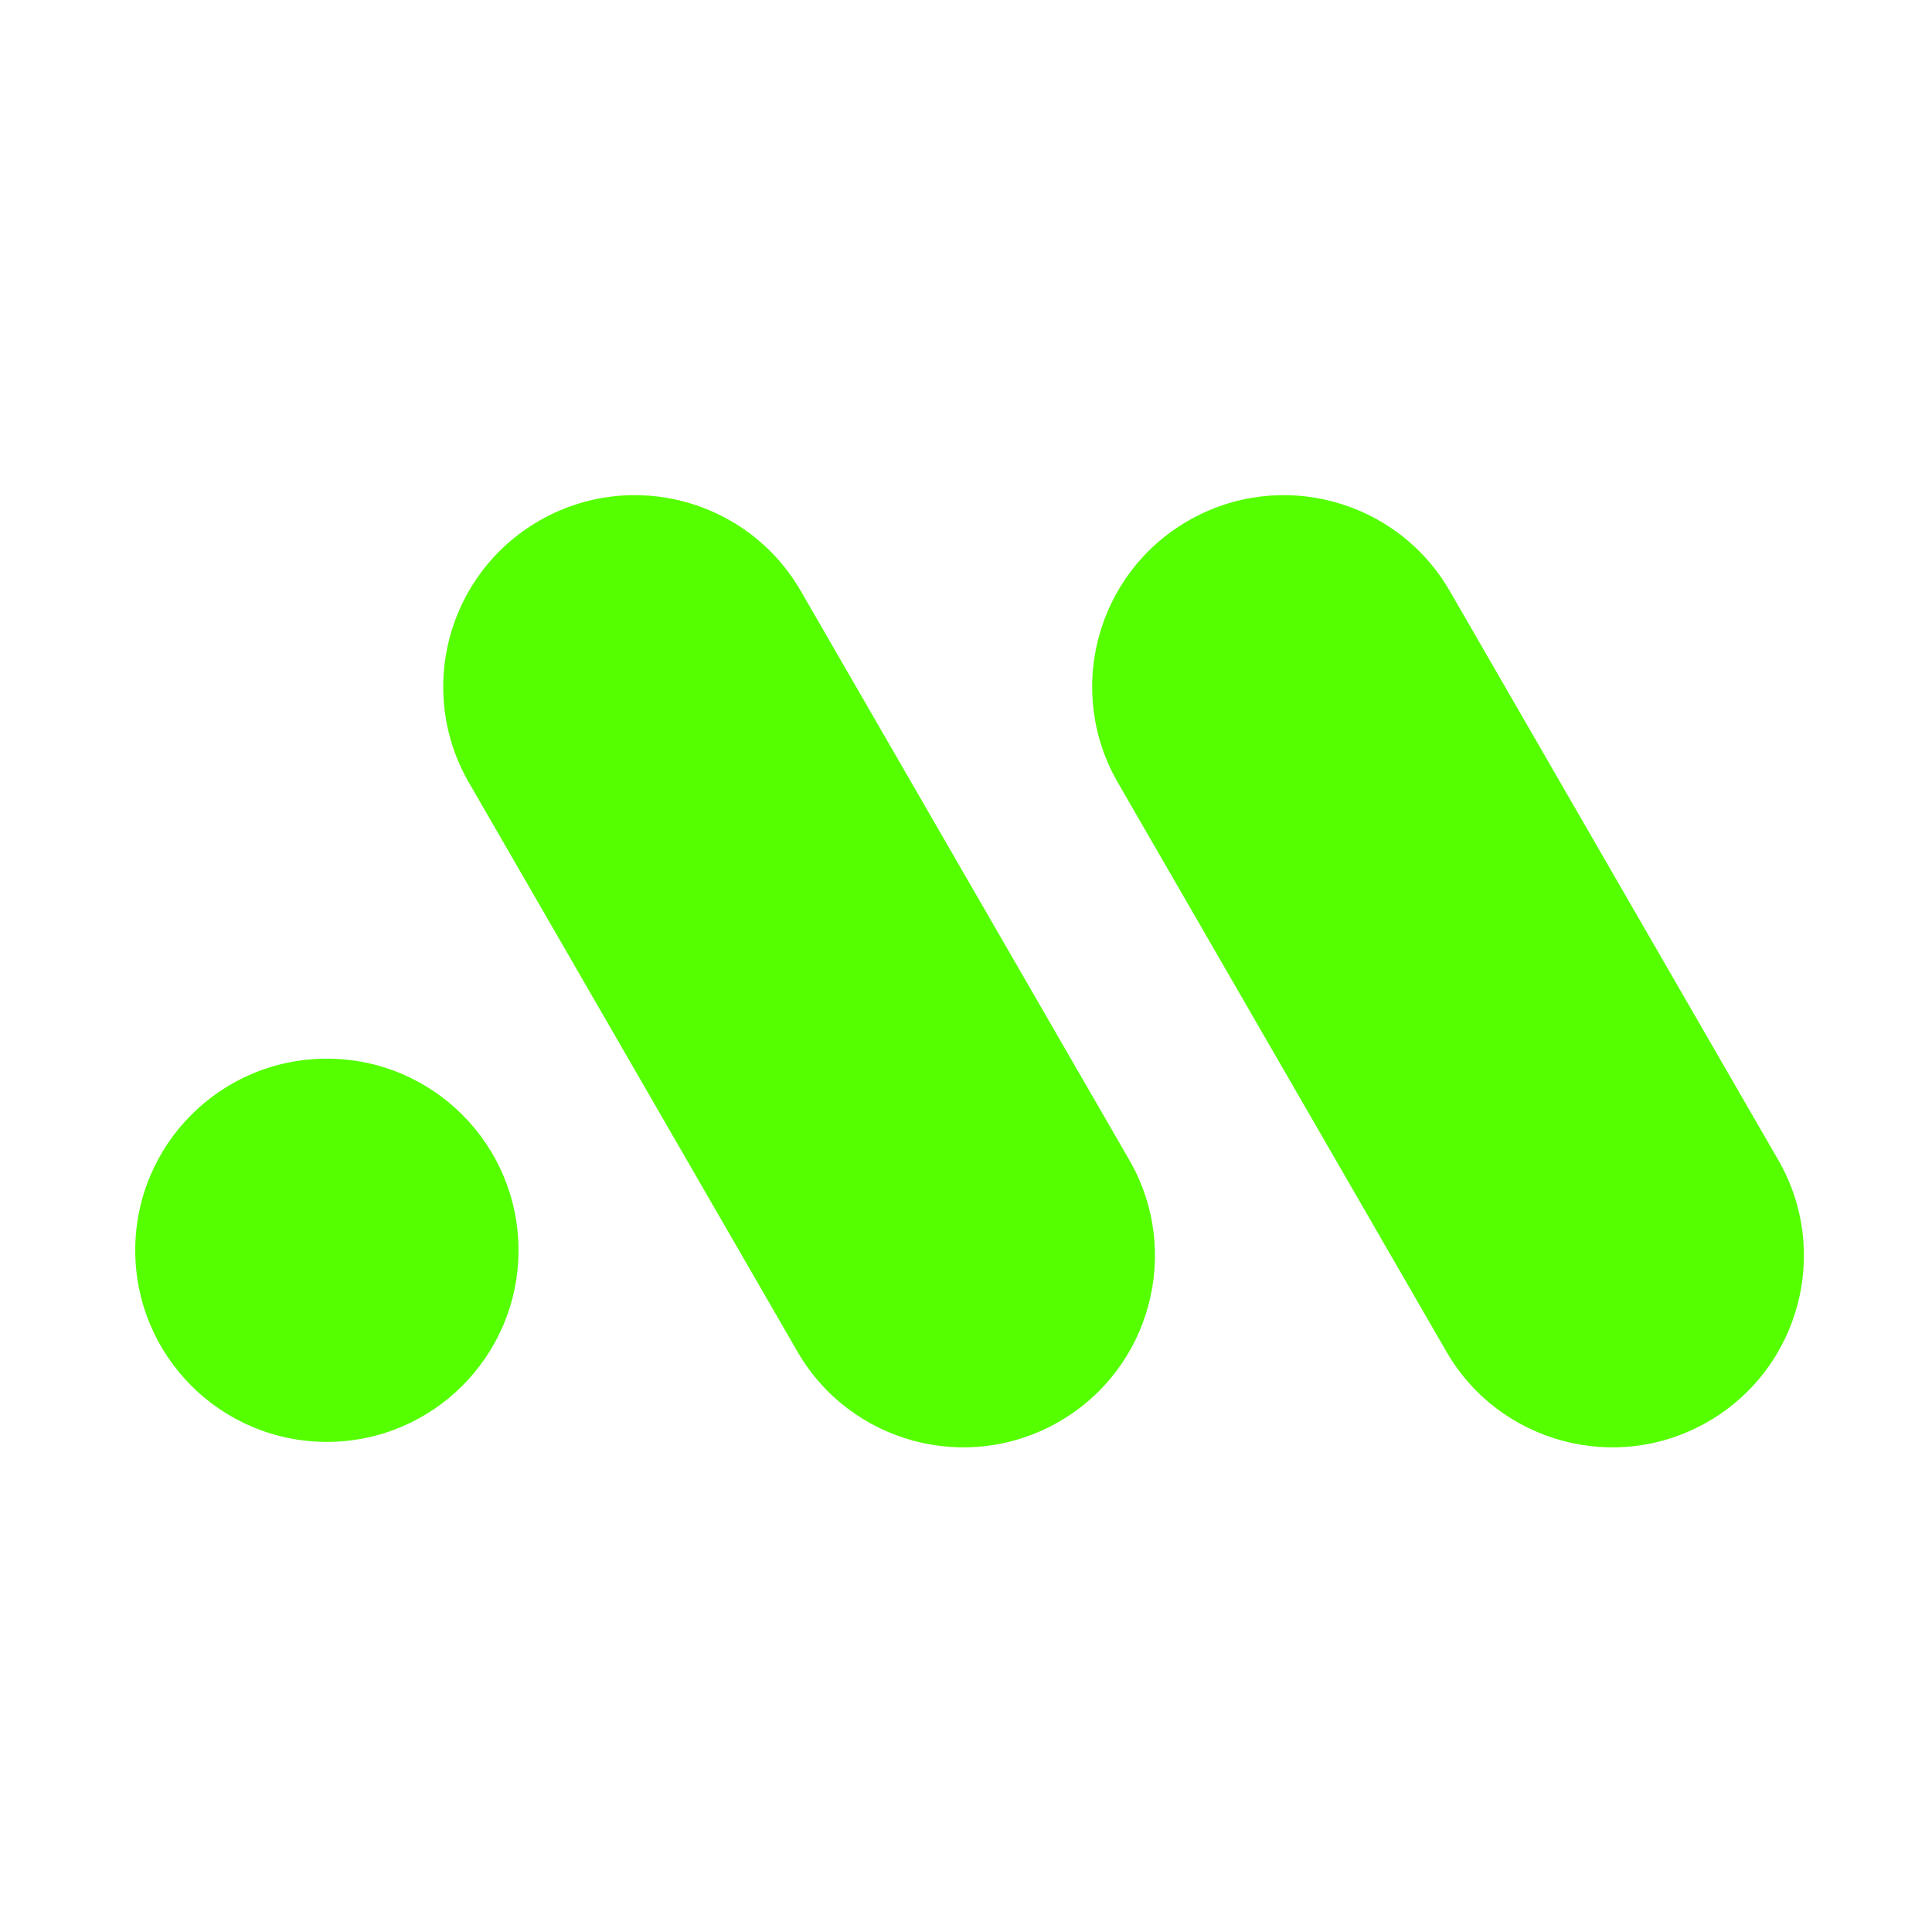
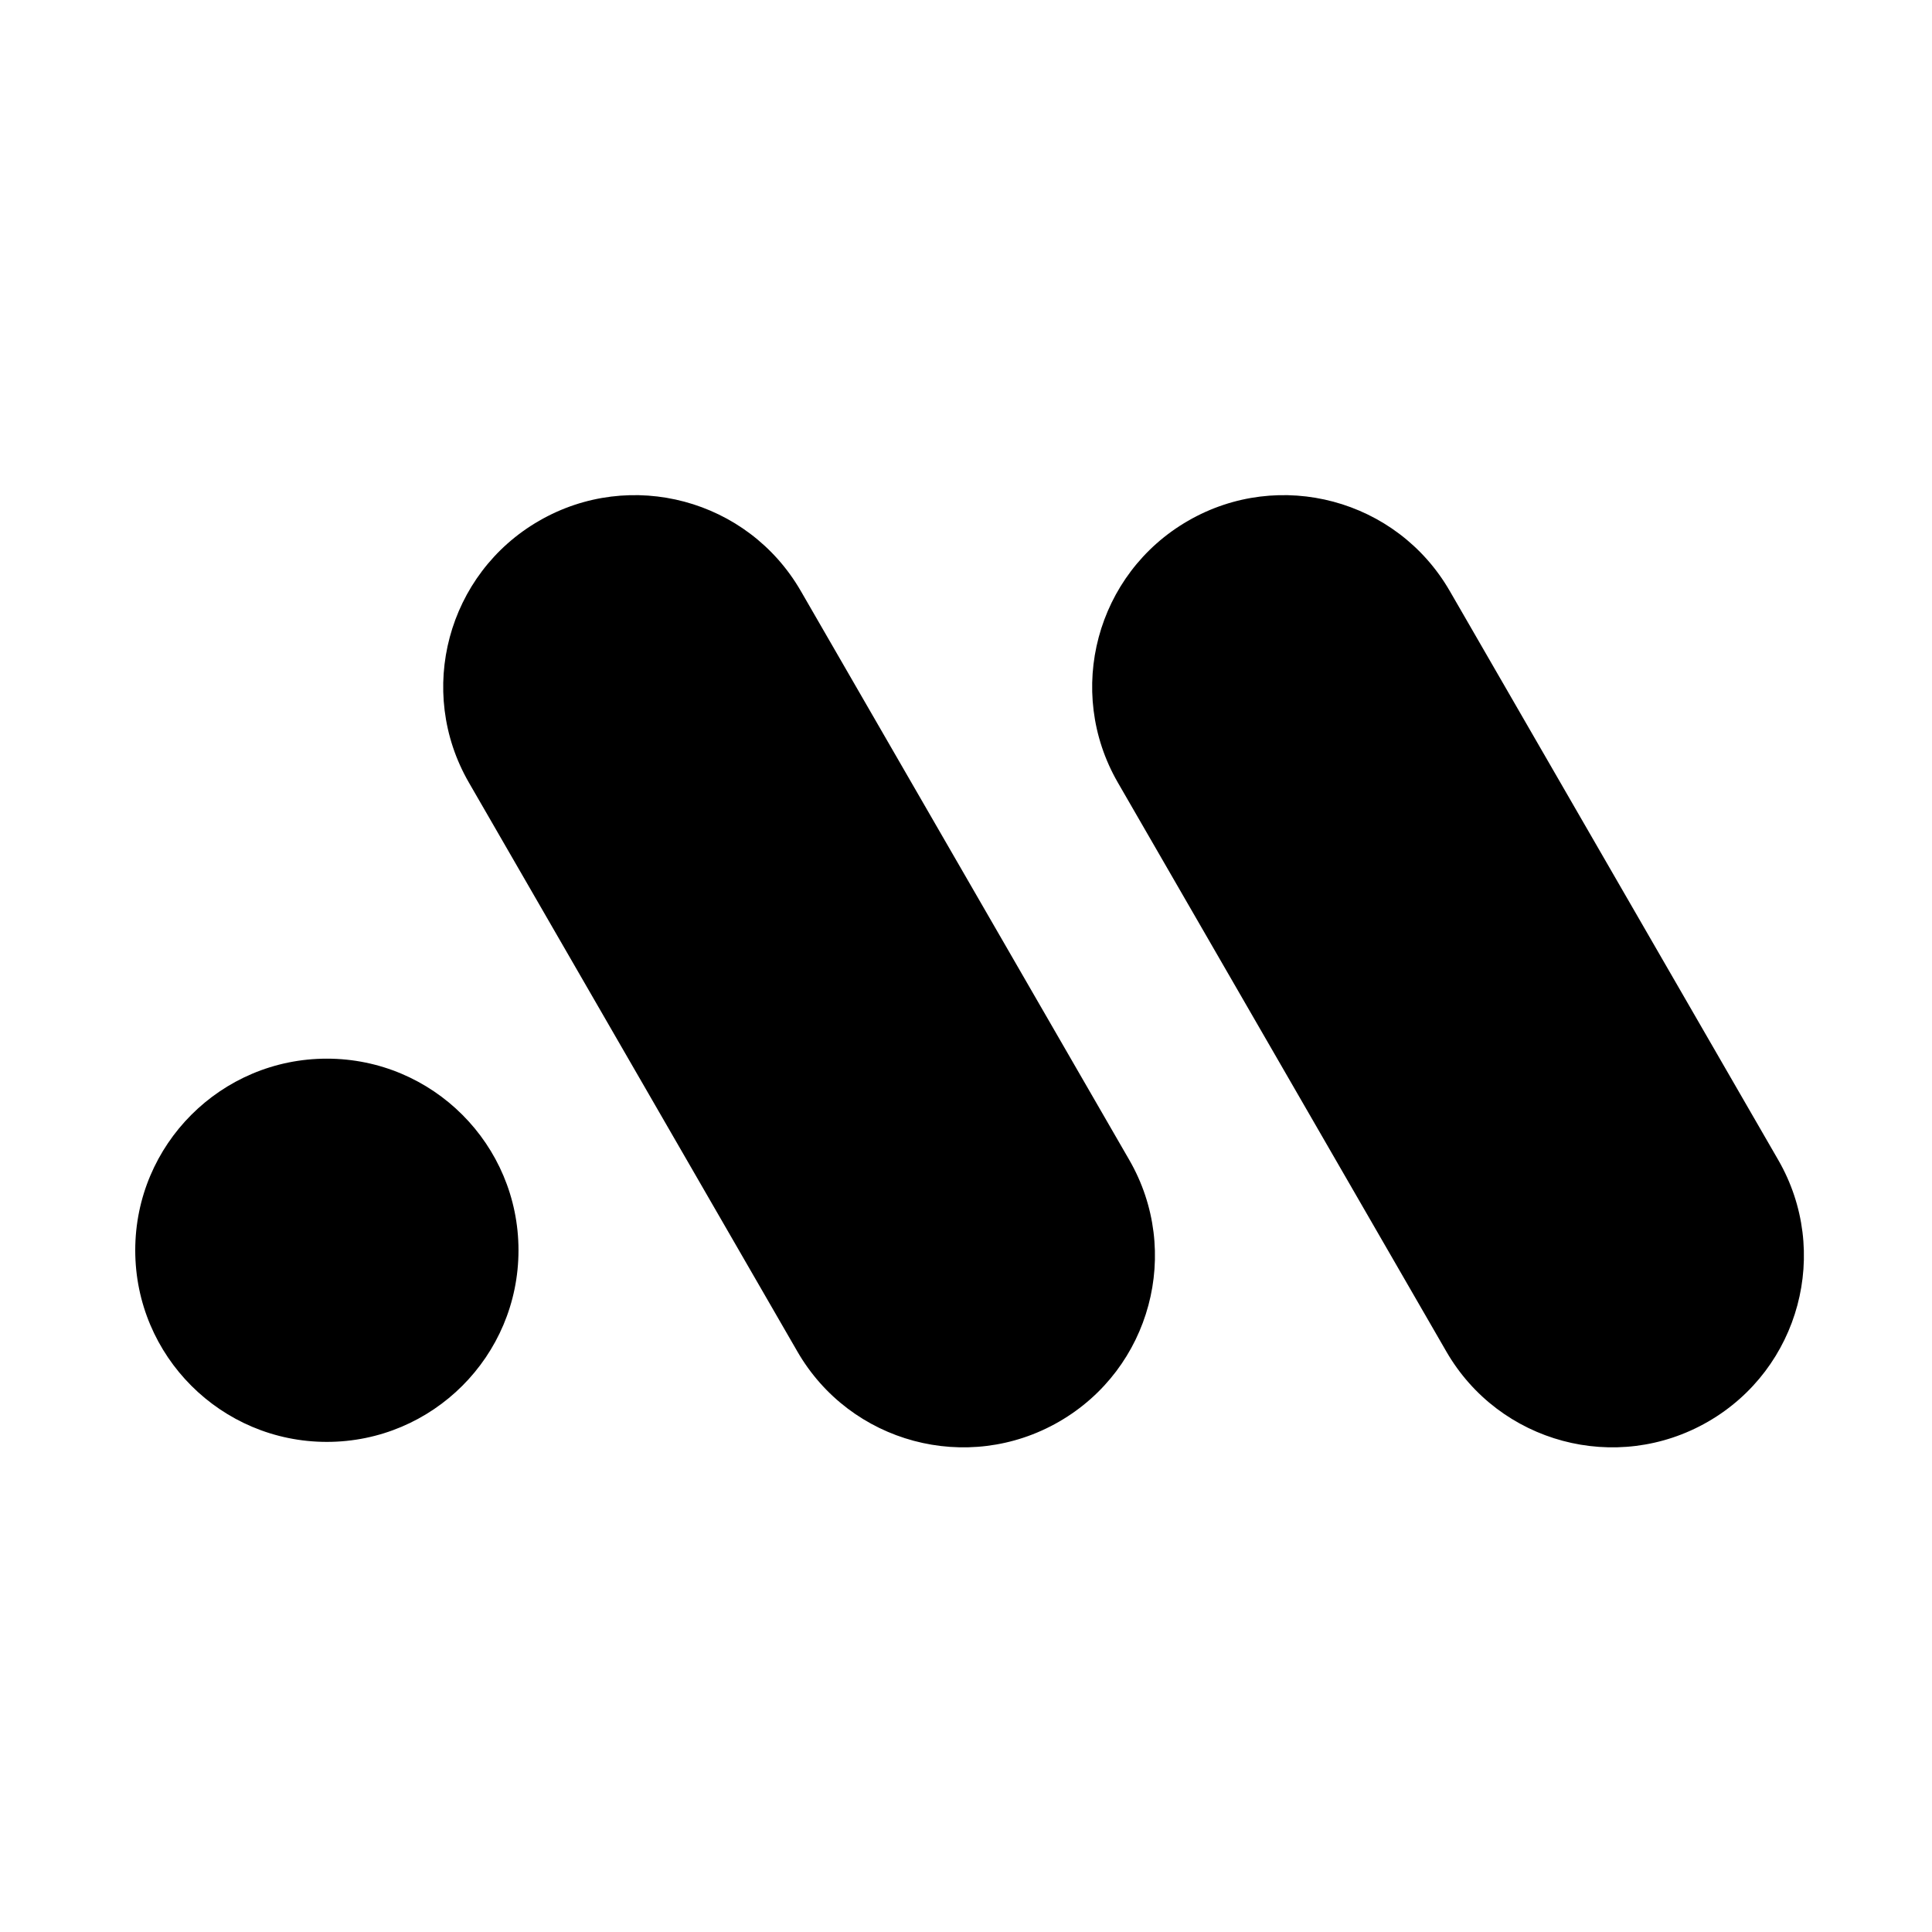
<svg xmlns="http://www.w3.org/2000/svg" width="100" height="100" viewBox="0 0 100 100">
-   <path fill="#55ff00" d="M7 64.714c0-5.477 4.44-9.918 9.918-9.918s9.919 4.44 9.919 9.918-4.441 9.918-9.919 9.918c-5.477 0-9.918-4.44-9.918-9.918M41.45 30.59l17 29.446a9.917 9.917 0 0 1-3.63 13.548 9.917 9.917 0 0 1-13.548-3.63L24.271 40.508a9.917 9.917 0 0 1 3.63-13.549 9.917 9.917 0 0 1 13.548 3.63m33.591.001 17 29.446a9.917 9.917 0 0 1-3.63 13.548 9.917 9.917 0 0 1-13.548-3.63L57.861 40.508a9.917 9.917 0 0 1 3.63-13.549 9.917 9.917 0 0 1 13.548 3.63" />
+   <defs>
+     <style>@media (prefers-color-scheme:dark){path{color:#fff}}</style>
+   </defs>
+   <path fill="currentColor" d="M7 64.714c0-5.477 4.44-9.918 9.918-9.918s9.919 4.44 9.919 9.918-4.441 9.918-9.919 9.918c-5.477 0-9.918-4.44-9.918-9.918M41.45 30.59l17 29.446a9.917 9.917 0 0 1-3.63 13.548 9.917 9.917 0 0 1-13.548-3.63L24.271 40.508a9.917 9.917 0 0 1 3.63-13.549 9.917 9.917 0 0 1 13.548 3.63m33.591.001 17 29.446a9.917 9.917 0 0 1-3.63 13.548 9.917 9.917 0 0 1-13.548-3.63L57.861 40.508a9.917 9.917 0 0 1 3.63-13.549 9.917 9.917 0 0 1 13.548 3.63" />
</svg>
